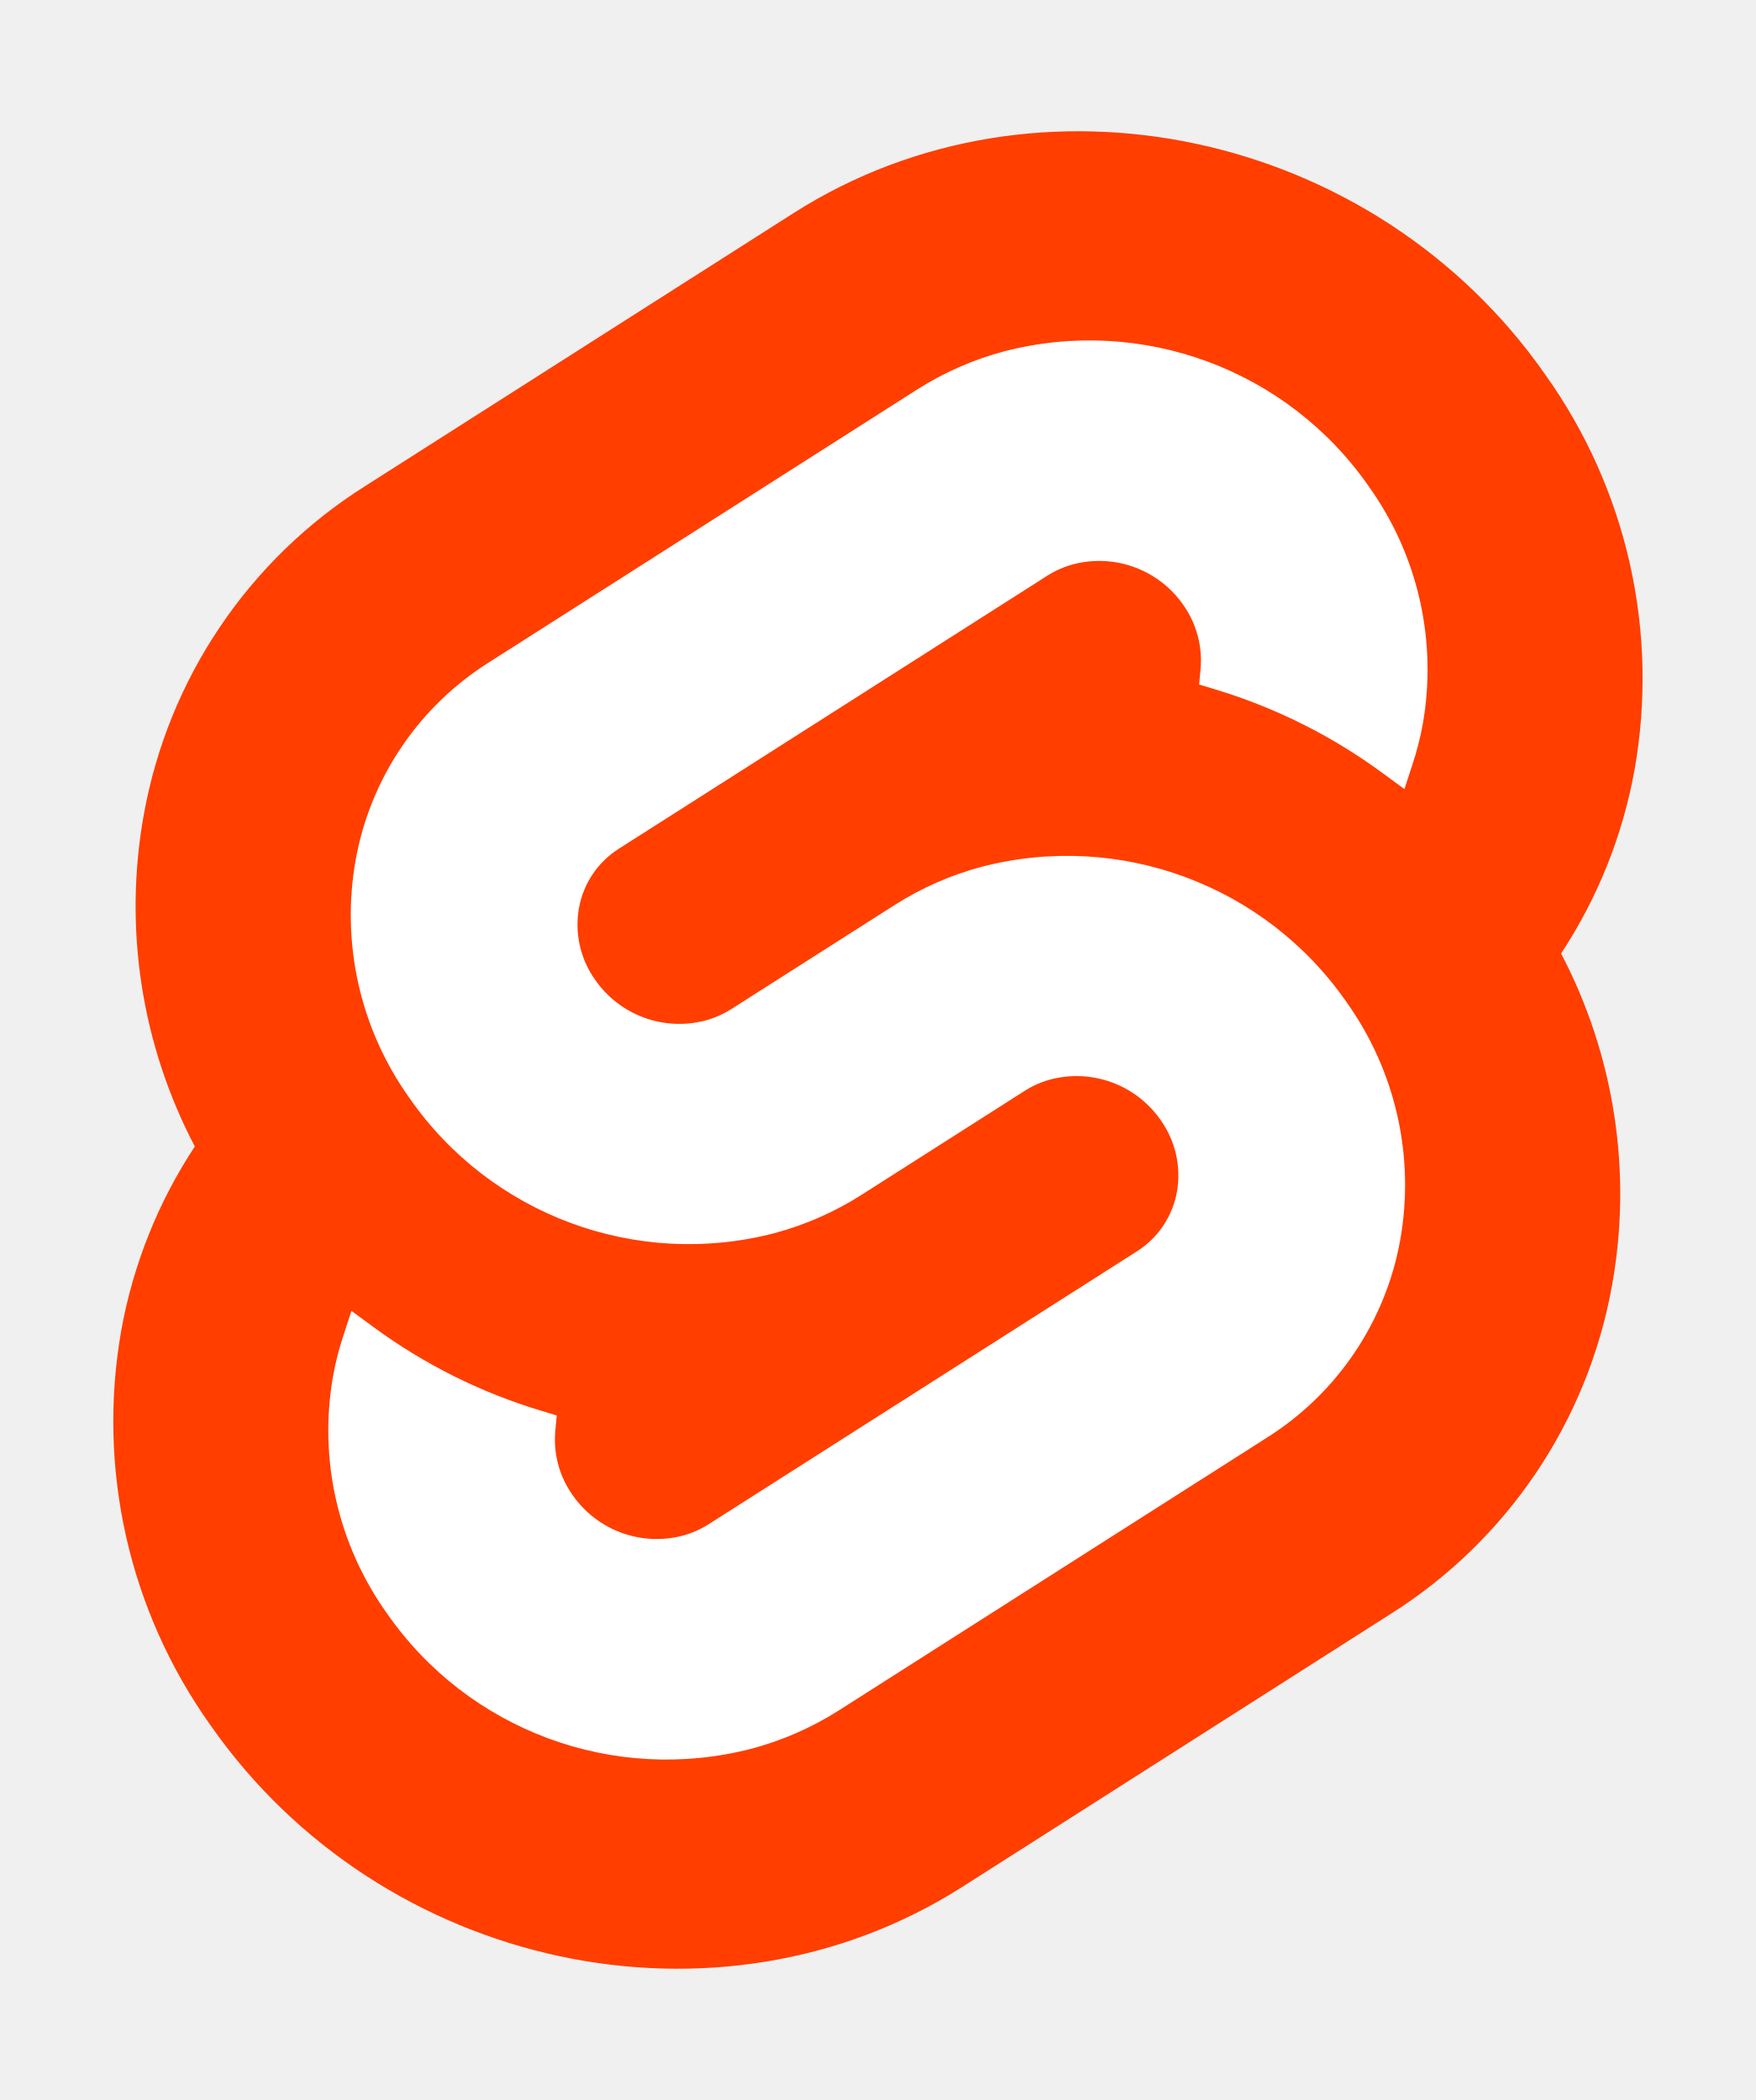
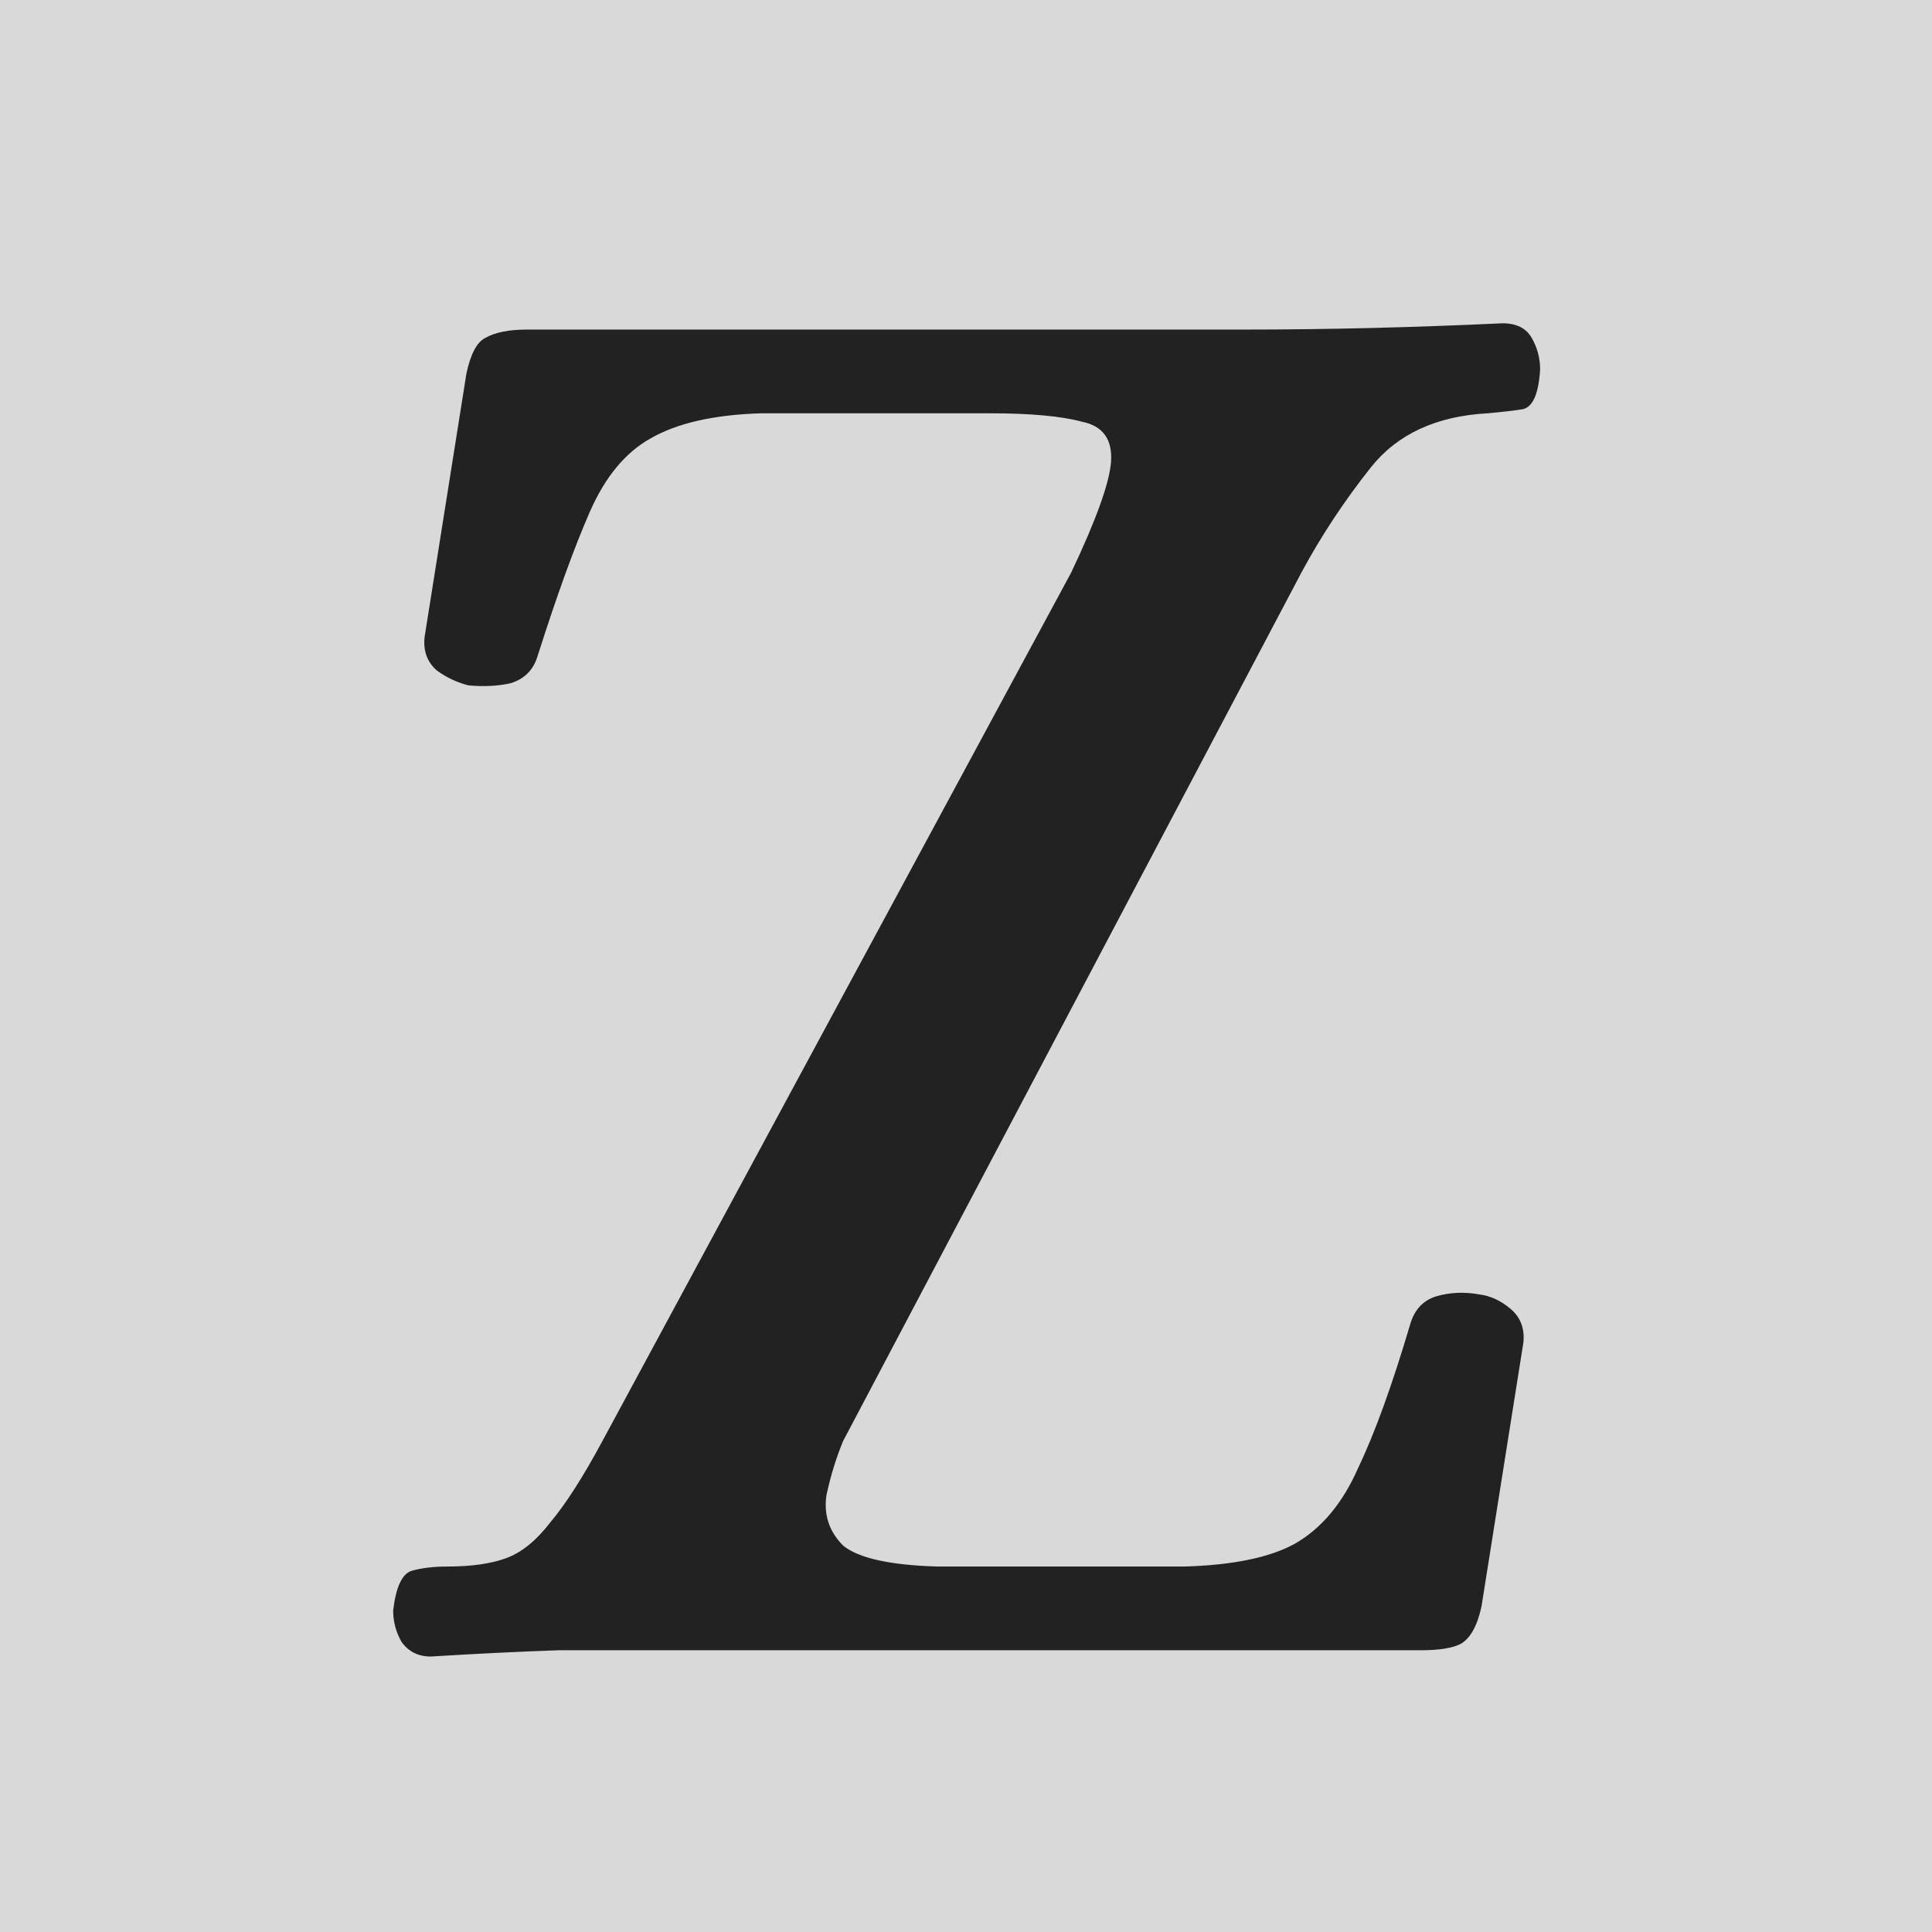
- <svg xmlns="http://www.w3.org/2000/svg" width="107" height="128" viewBox="0 0 107 128">
-   <path d="M94.157 22.819c-10.4-14.885-30.94-19.297-45.792-9.835L22.282 29.608A29.92 29.92 0 0 0 8.764 49.65a31.5 31.5 0 0 0 3.108 20.231 30 30 0 0 0-4.477 11.183 31.9 31.9 0 0 0 5.448 24.116c10.402 14.887 30.942 19.297 45.791 9.835l26.083-16.624A29.92 29.92 0 0 0 98.235 78.35a31.53 31.53 0 0 0-3.105-20.232 30 30 0 0 0 4.474-11.182 31.88 31.88 0 0 0-5.447-24.116" style="fill:#ff3e00" />
-   <path d="M45.817 106.582a20.72 20.72 0 0 1-22.237-8.243 19.17 19.17 0 0 1-3.277-14.503 18 18 0 0 1 .624-2.435l.49-1.498 1.337.981a33.6 33.6 0 0 0 10.203 5.098l.97.294-.09.968a5.85 5.85 0 0 0 1.052 3.878 6.24 6.24 0 0 0 6.695 2.485 5.8 5.8 0 0 0 1.603-.704L69.27 76.28a5.43 5.43 0 0 0 2.45-3.631 5.8 5.8 0 0 0-.987-4.371 6.24 6.24 0 0 0-6.698-2.487 5.7 5.7 0 0 0-1.6.704l-9.953 6.345a19 19 0 0 1-5.296 2.326 20.72 20.72 0 0 1-22.237-8.243 19.17 19.17 0 0 1-3.277-14.502 17.99 17.99 0 0 1 8.13-12.052l26.081-16.623a19 19 0 0 1 5.3-2.329 20.72 20.72 0 0 1 22.237 8.243 19.17 19.17 0 0 1 3.277 14.503 18 18 0 0 1-.624 2.435l-.49 1.498-1.337-.98a33.6 33.6 0 0 0-10.203-5.1l-.97-.294.09-.968a5.86 5.86 0 0 0-1.052-3.878 6.24 6.24 0 0 0-6.696-2.485 5.8 5.8 0 0 0-1.602.704L37.73 51.72a5.42 5.42 0 0 0-2.449 3.63 5.79 5.79 0 0 0 .986 4.372 6.24 6.24 0 0 0 6.698 2.486 5.8 5.8 0 0 0 1.602-.704l9.952-6.342a19 19 0 0 1 5.295-2.328 20.72 20.72 0 0 1 22.237 8.242 19.17 19.17 0 0 1 3.277 14.503 18 18 0 0 1-8.13 12.053l-26.081 16.622a19 19 0 0 1-5.3 2.328" style="fill:#fff" />
+ <svg xmlns="http://www.w3.org/2000/svg" width="48" height="48" viewBox="0 0 48 48" fill="none">
+   <path d="M0 0H48V48H0V0Z" fill="#D9D9D9" />
+   <path d="M10.704 41.156C10.392 41.156 10.149 41.035 9.976 40.792C9.837 40.549 9.768 40.289 9.768 40.012C9.837 39.423 9.993 39.093 10.236 39.024C10.479 38.955 10.773 38.92 11.12 38.92C11.709 38.92 12.195 38.851 12.576 38.712C12.957 38.573 13.321 38.279 13.668 37.828C14.049 37.377 14.483 36.701 14.968 35.8L26.616 14.22C27.24 12.903 27.569 11.984 27.604 11.464C27.639 10.909 27.396 10.58 26.876 10.476C26.356 10.337 25.593 10.268 24.588 10.268H18.92C17.741 10.303 16.823 10.511 16.164 10.892C15.54 11.239 15.037 11.845 14.656 12.712C14.275 13.579 13.841 14.775 13.356 16.3C13.252 16.647 13.027 16.872 12.68 16.976C12.368 17.045 12.021 17.063 11.64 17.028C11.363 16.959 11.103 16.837 10.86 16.664C10.617 16.456 10.513 16.179 10.548 15.832L11.588 9.28C11.692 8.795 11.848 8.5 12.056 8.396C12.299 8.257 12.645 8.188 13.096 8.188H30.932C32.977 8.188 35.109 8.136 37.328 8.032C37.675 8.032 37.917 8.153 38.056 8.396C38.195 8.639 38.264 8.899 38.264 9.176C38.229 9.765 38.091 10.095 37.848 10.164C37.64 10.199 37.345 10.233 36.964 10.268C35.681 10.337 34.711 10.788 34.052 11.62C33.393 12.452 32.821 13.319 32.336 14.22L20.948 35.8C20.775 36.216 20.636 36.667 20.532 37.152C20.463 37.637 20.601 38.053 20.948 38.4C21.329 38.712 22.109 38.885 23.288 38.92H29.424C30.637 38.885 31.556 38.695 32.18 38.348C32.839 37.967 33.359 37.343 33.74 36.476C34.156 35.609 34.589 34.413 35.04 32.888C35.144 32.541 35.352 32.316 35.664 32.212C36.011 32.108 36.375 32.091 36.756 32.16C37.033 32.195 37.293 32.316 37.536 32.524C37.779 32.732 37.883 33.009 37.848 33.356L36.808 39.908C36.704 40.393 36.531 40.705 36.288 40.844C36.08 40.948 35.751 41 35.3 41H16.944C15.904 41 14.881 41 13.876 41C12.871 41.035 11.813 41.087 10.704 41.156Z" fill="#222222" />
</svg>
